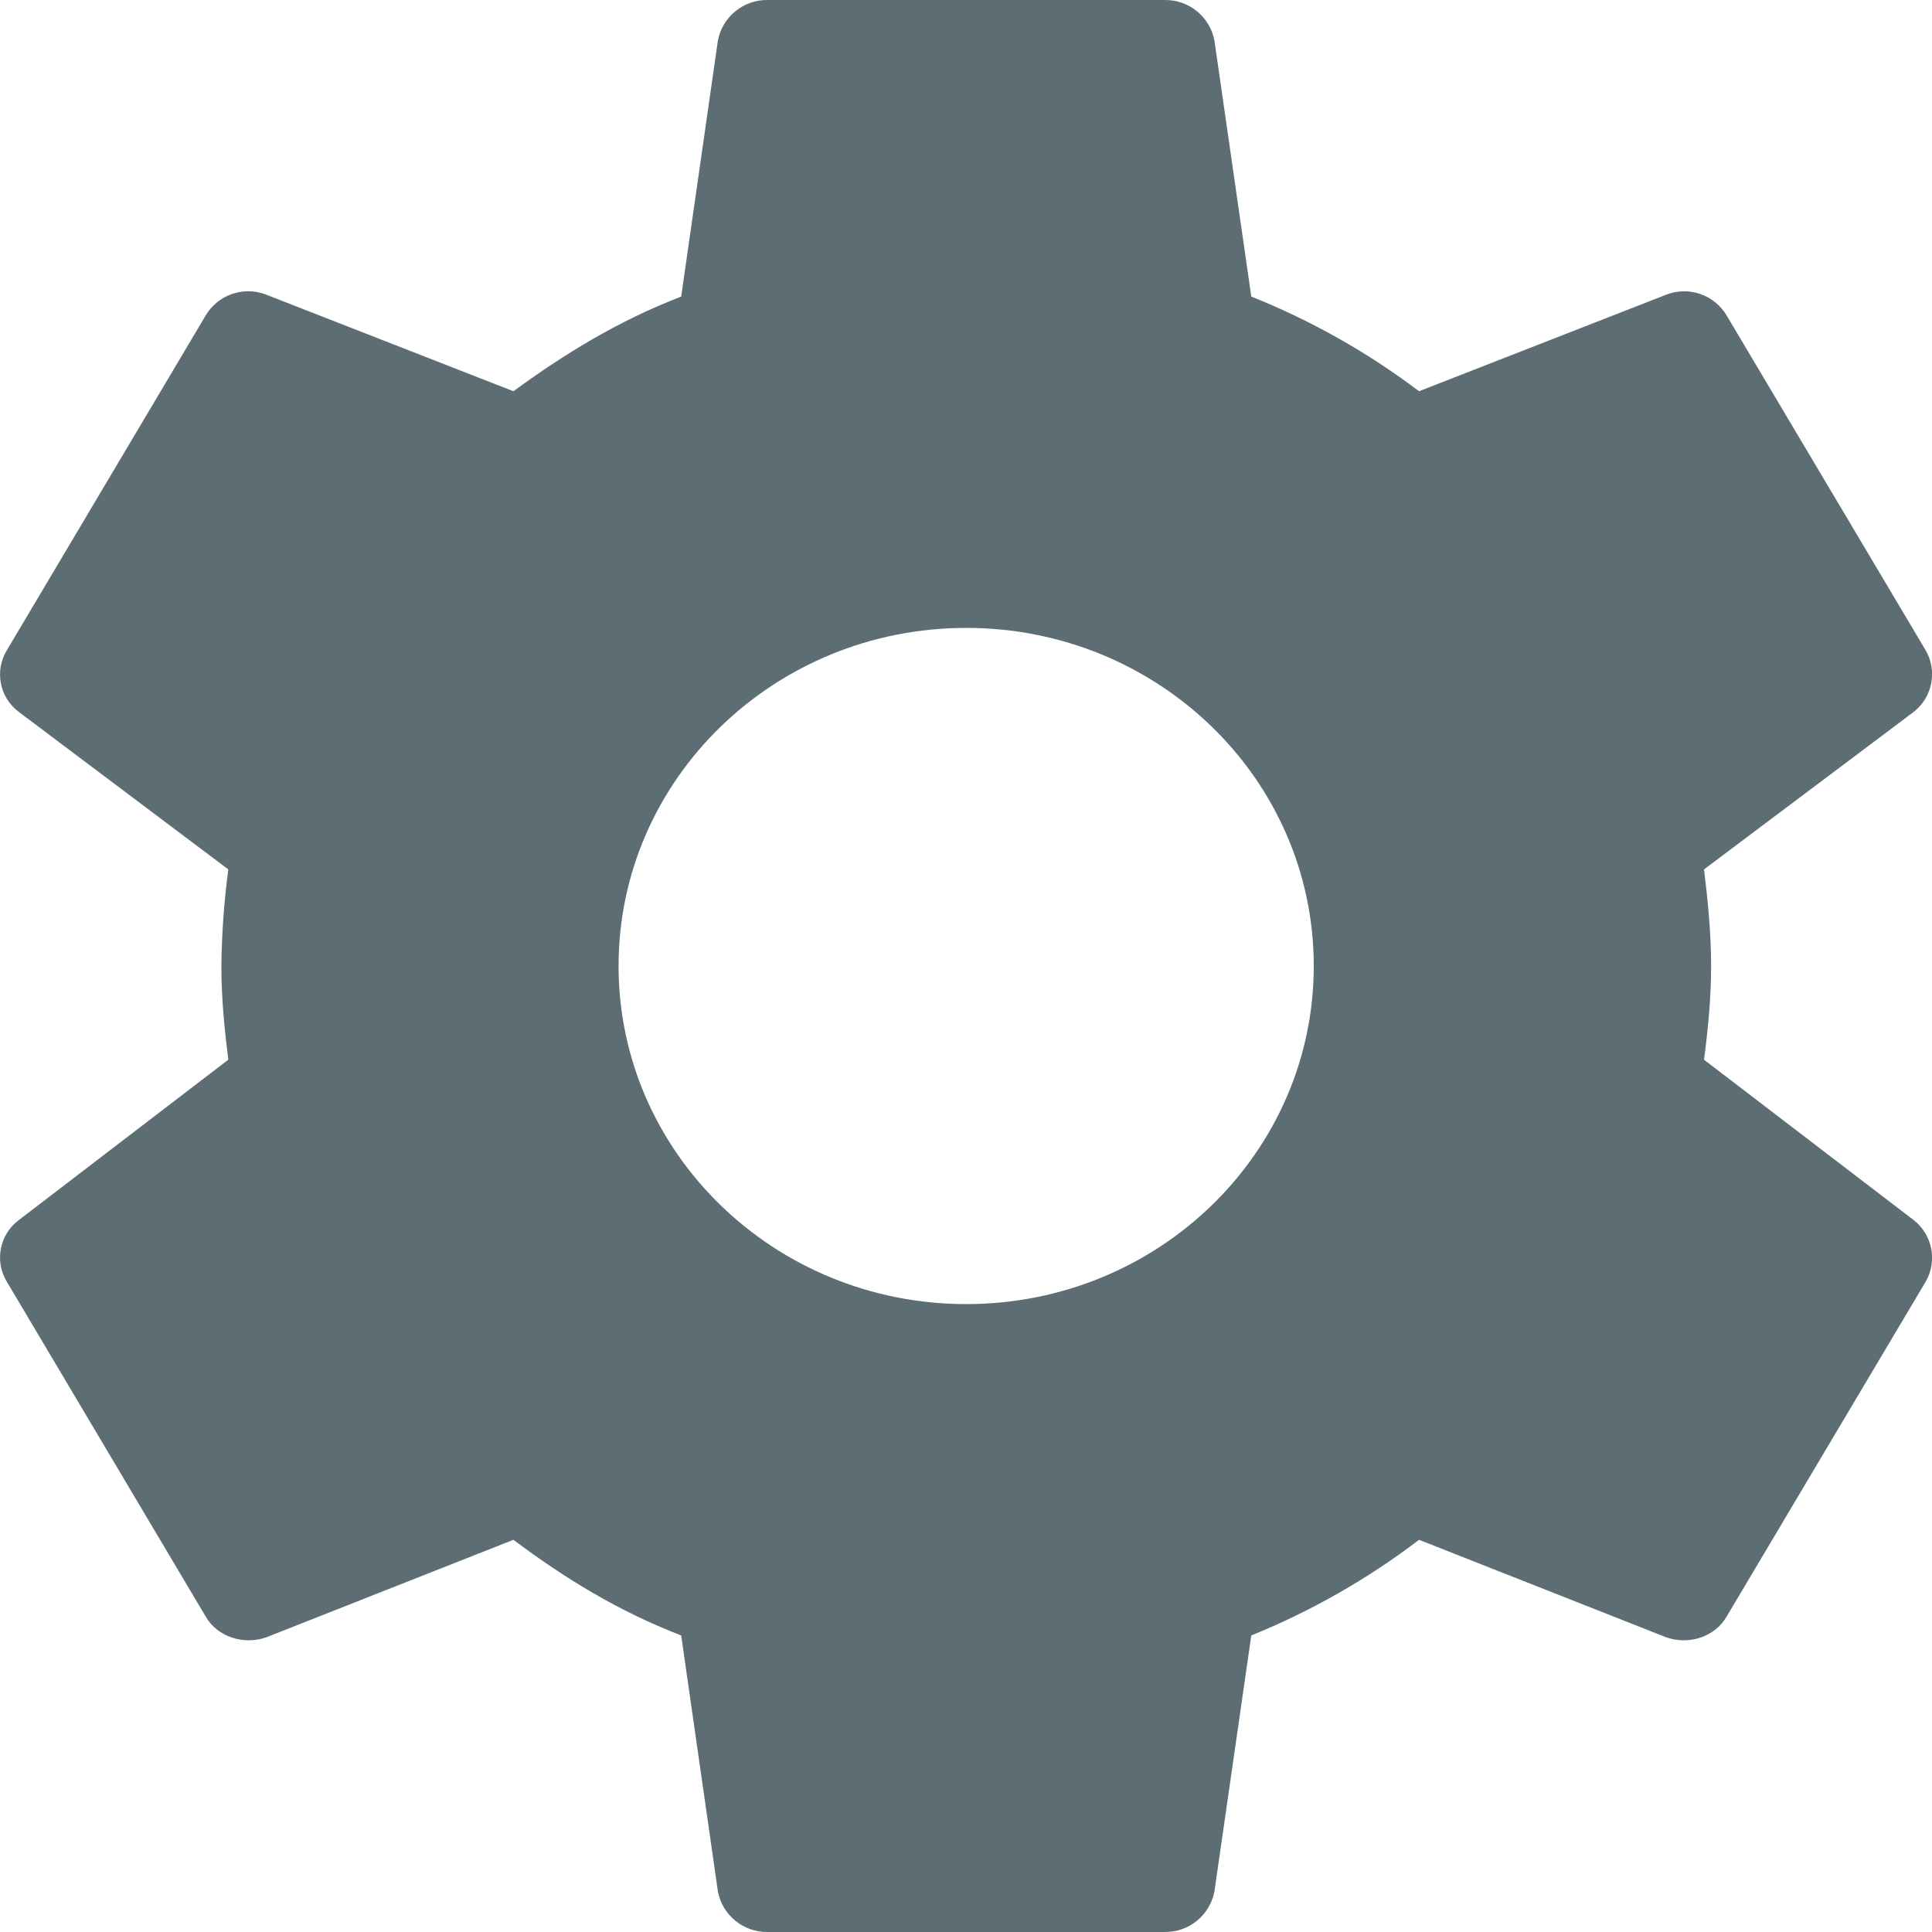
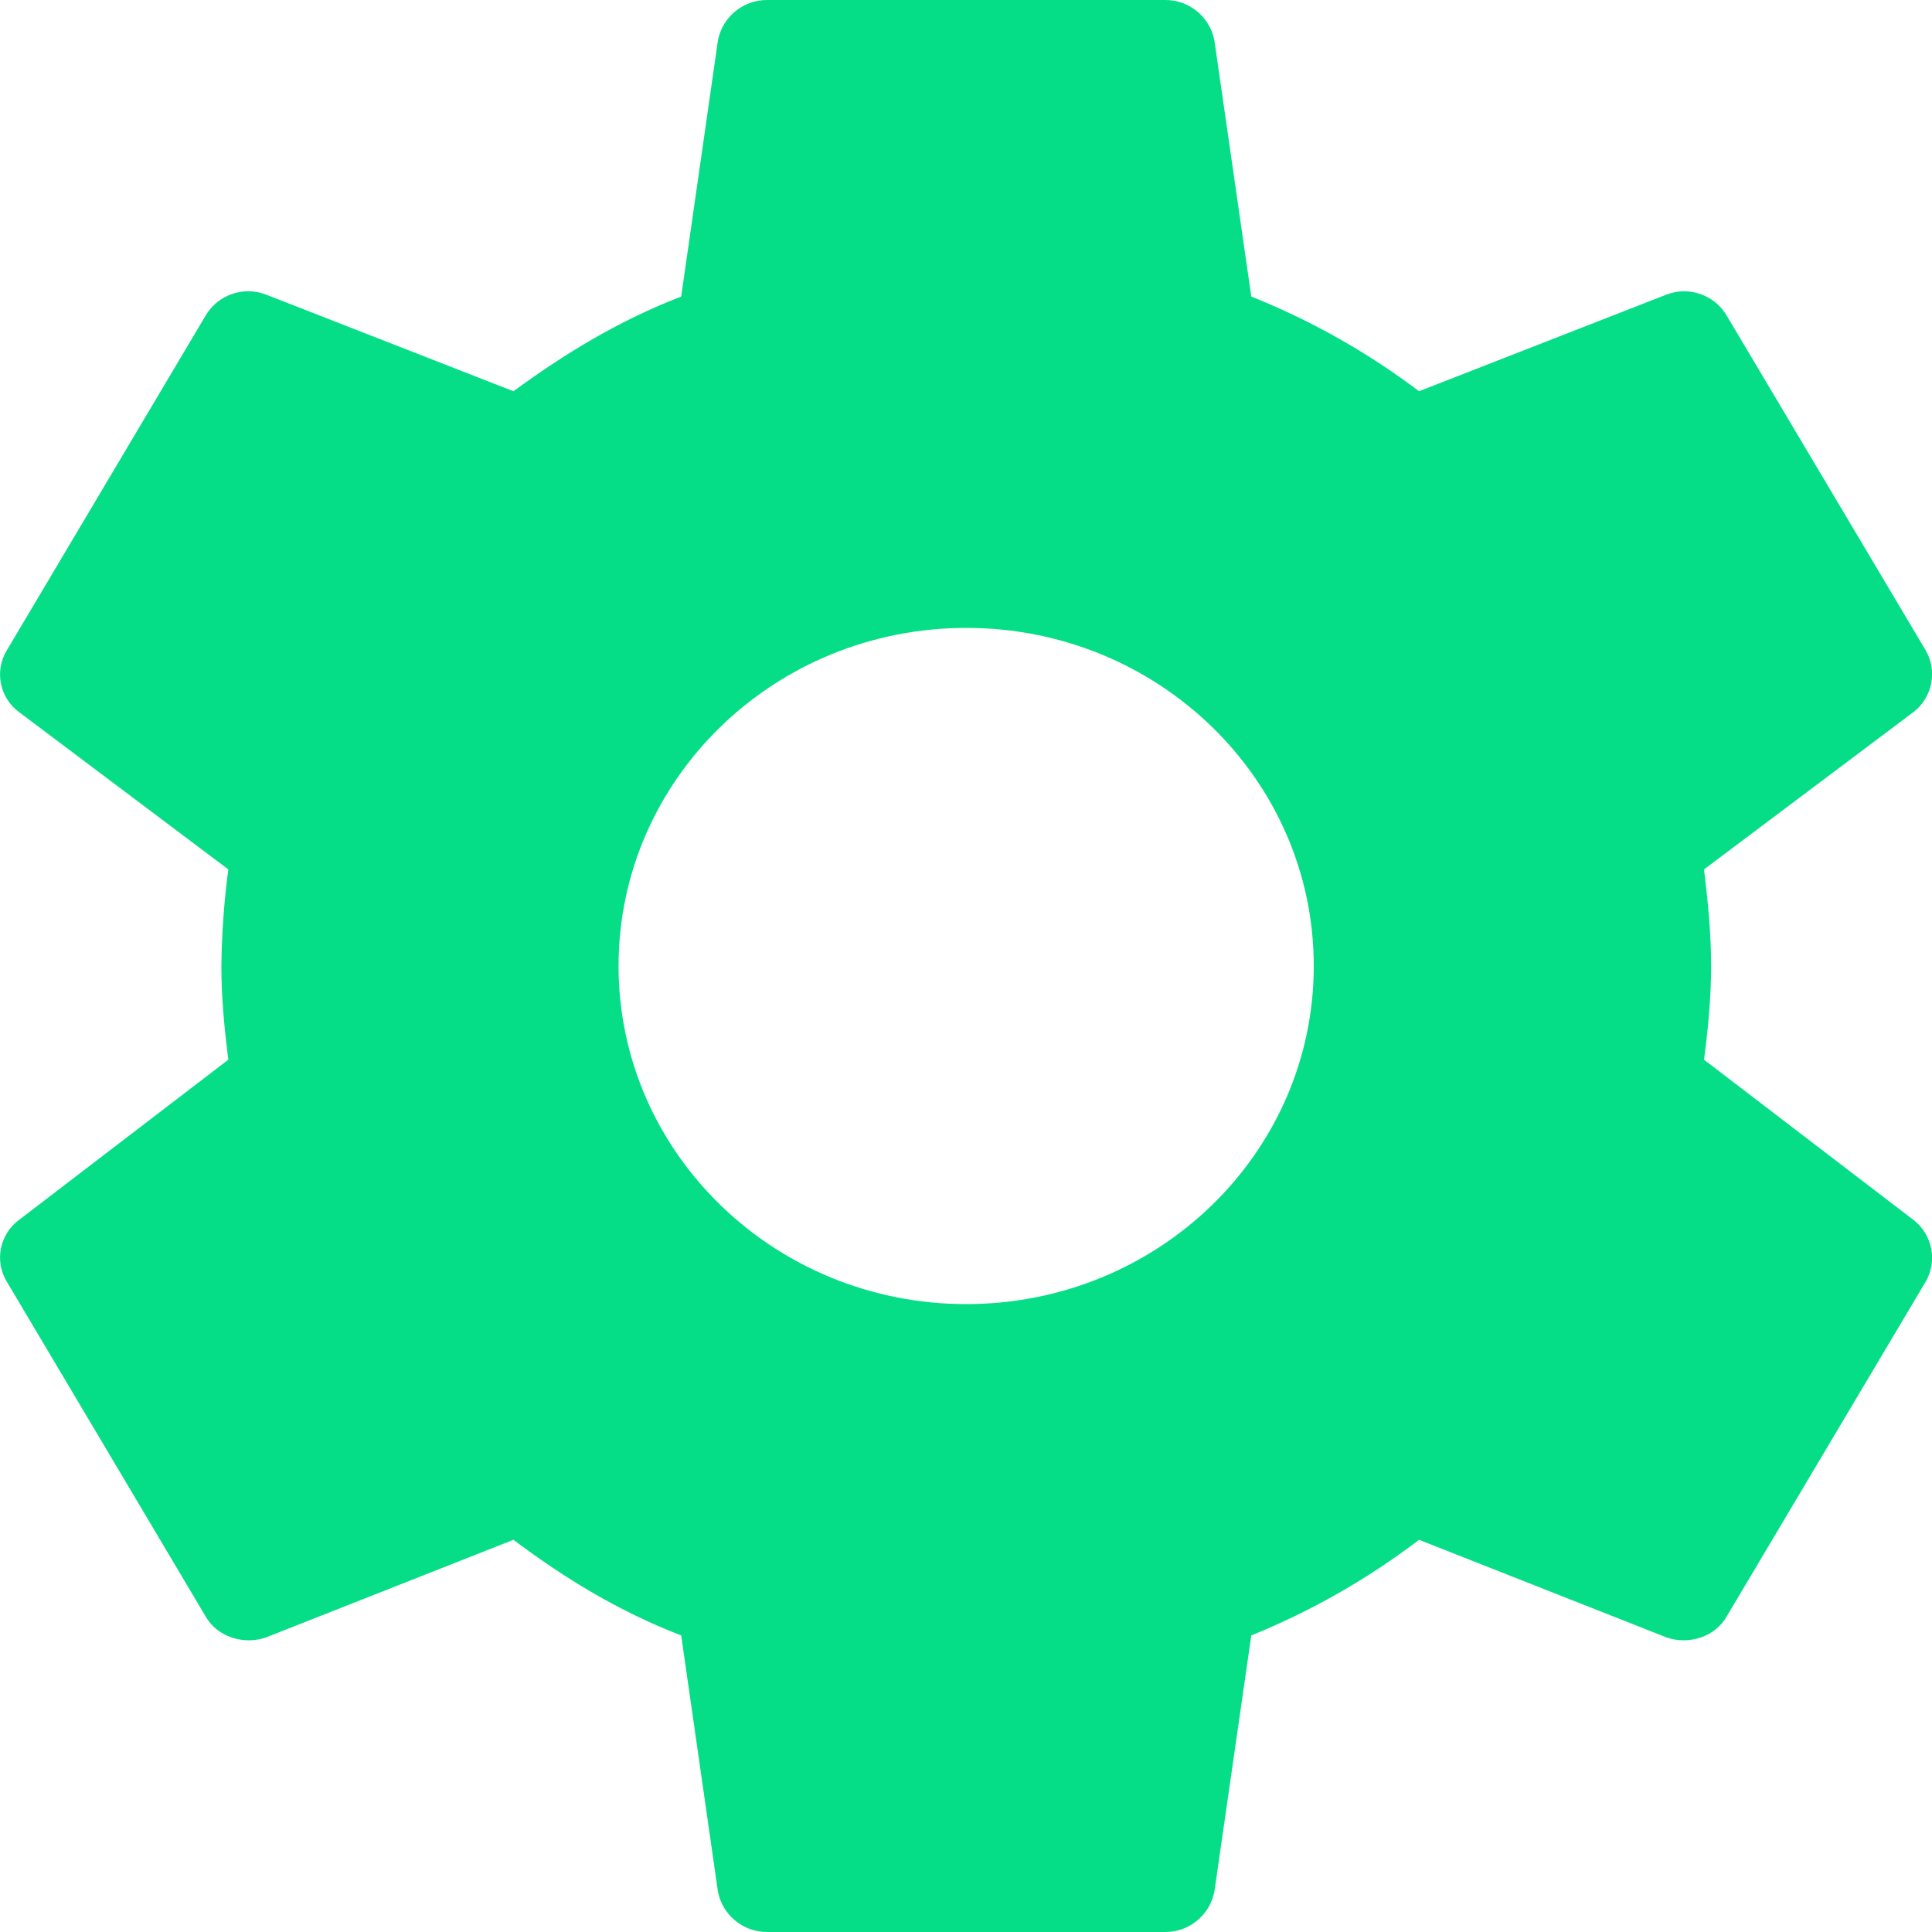
<svg xmlns="http://www.w3.org/2000/svg" width="12" height="12" viewBox="0 0 12 12">
-   <path fill="#5D6D74" fill-rule="nonzero" d="M6.001 8.1C4.81 8.1 3.842 7.16 3.842 6c0-1.16.967-2.1 2.16-2.1 1.192 0 2.158.94 2.158 2.1 0 1.16-.966 2.1-2.159 2.1zm4.583-1.518c.025-.192.044-.384.044-.582 0-.198-.019-.396-.044-.6l1.302-.978a.297.297 0 0 0 .074-.384l-1.234-2.076a.307.307 0 0 0-.376-.132l-1.536.6a4.503 4.503 0 0 0-1.042-.588L7.543.252A.31.31 0 0 0 7.235 0H4.768a.31.31 0 0 0-.309.252l-.228 1.59c-.389.15-.722.354-1.042.588l-1.536-.6a.307.307 0 0 0-.377.132L.043 4.038a.29.29 0 0 0 .074.384l1.301.978a4.993 4.993 0 0 0-.043.6c0 .198.019.39.043.582l-1.301.996a.29.29 0 0 0-.074.384l1.233 2.076c.074.132.241.18.377.132l1.536-.606c.32.24.653.444 1.042.594l.228 1.59a.31.31 0 0 0 .309.252h2.467a.31.31 0 0 0 .308-.252l.229-1.59a4.522 4.522 0 0 0 1.042-.594l1.536.606c.136.048.302 0 .376-.132l1.234-2.076a.297.297 0 0 0-.074-.384l-1.302-.996z" />
+   <path fill="#05de87" fill-rule="nonzero" d="M6.001 8.1C4.81 8.1 3.842 7.16 3.842 6c0-1.16.967-2.1 2.16-2.1 1.192 0 2.158.94 2.158 2.1 0 1.16-.966 2.1-2.159 2.1zm4.583-1.518c.025-.192.044-.384.044-.582 0-.198-.019-.396-.044-.6l1.302-.978a.297.297 0 0 0 .074-.384l-1.234-2.076a.307.307 0 0 0-.376-.132l-1.536.6a4.503 4.503 0 0 0-1.042-.588L7.543.252A.31.31 0 0 0 7.235 0H4.768a.31.31 0 0 0-.309.252l-.228 1.59c-.389.15-.722.354-1.042.588l-1.536-.6a.307.307 0 0 0-.377.132L.043 4.038a.29.29 0 0 0 .074.384l1.301.978a4.993 4.993 0 0 0-.043.6c0 .198.019.39.043.582l-1.301.996a.29.29 0 0 0-.074.384l1.233 2.076c.074.132.241.18.377.132l1.536-.606c.32.24.653.444 1.042.594l.228 1.59a.31.31 0 0 0 .309.252h2.467a.31.31 0 0 0 .308-.252l.229-1.59a4.522 4.522 0 0 0 1.042-.594l1.536.606c.136.048.302 0 .376-.132l1.234-2.076a.297.297 0 0 0-.074-.384l-1.302-.996z" />
</svg>
